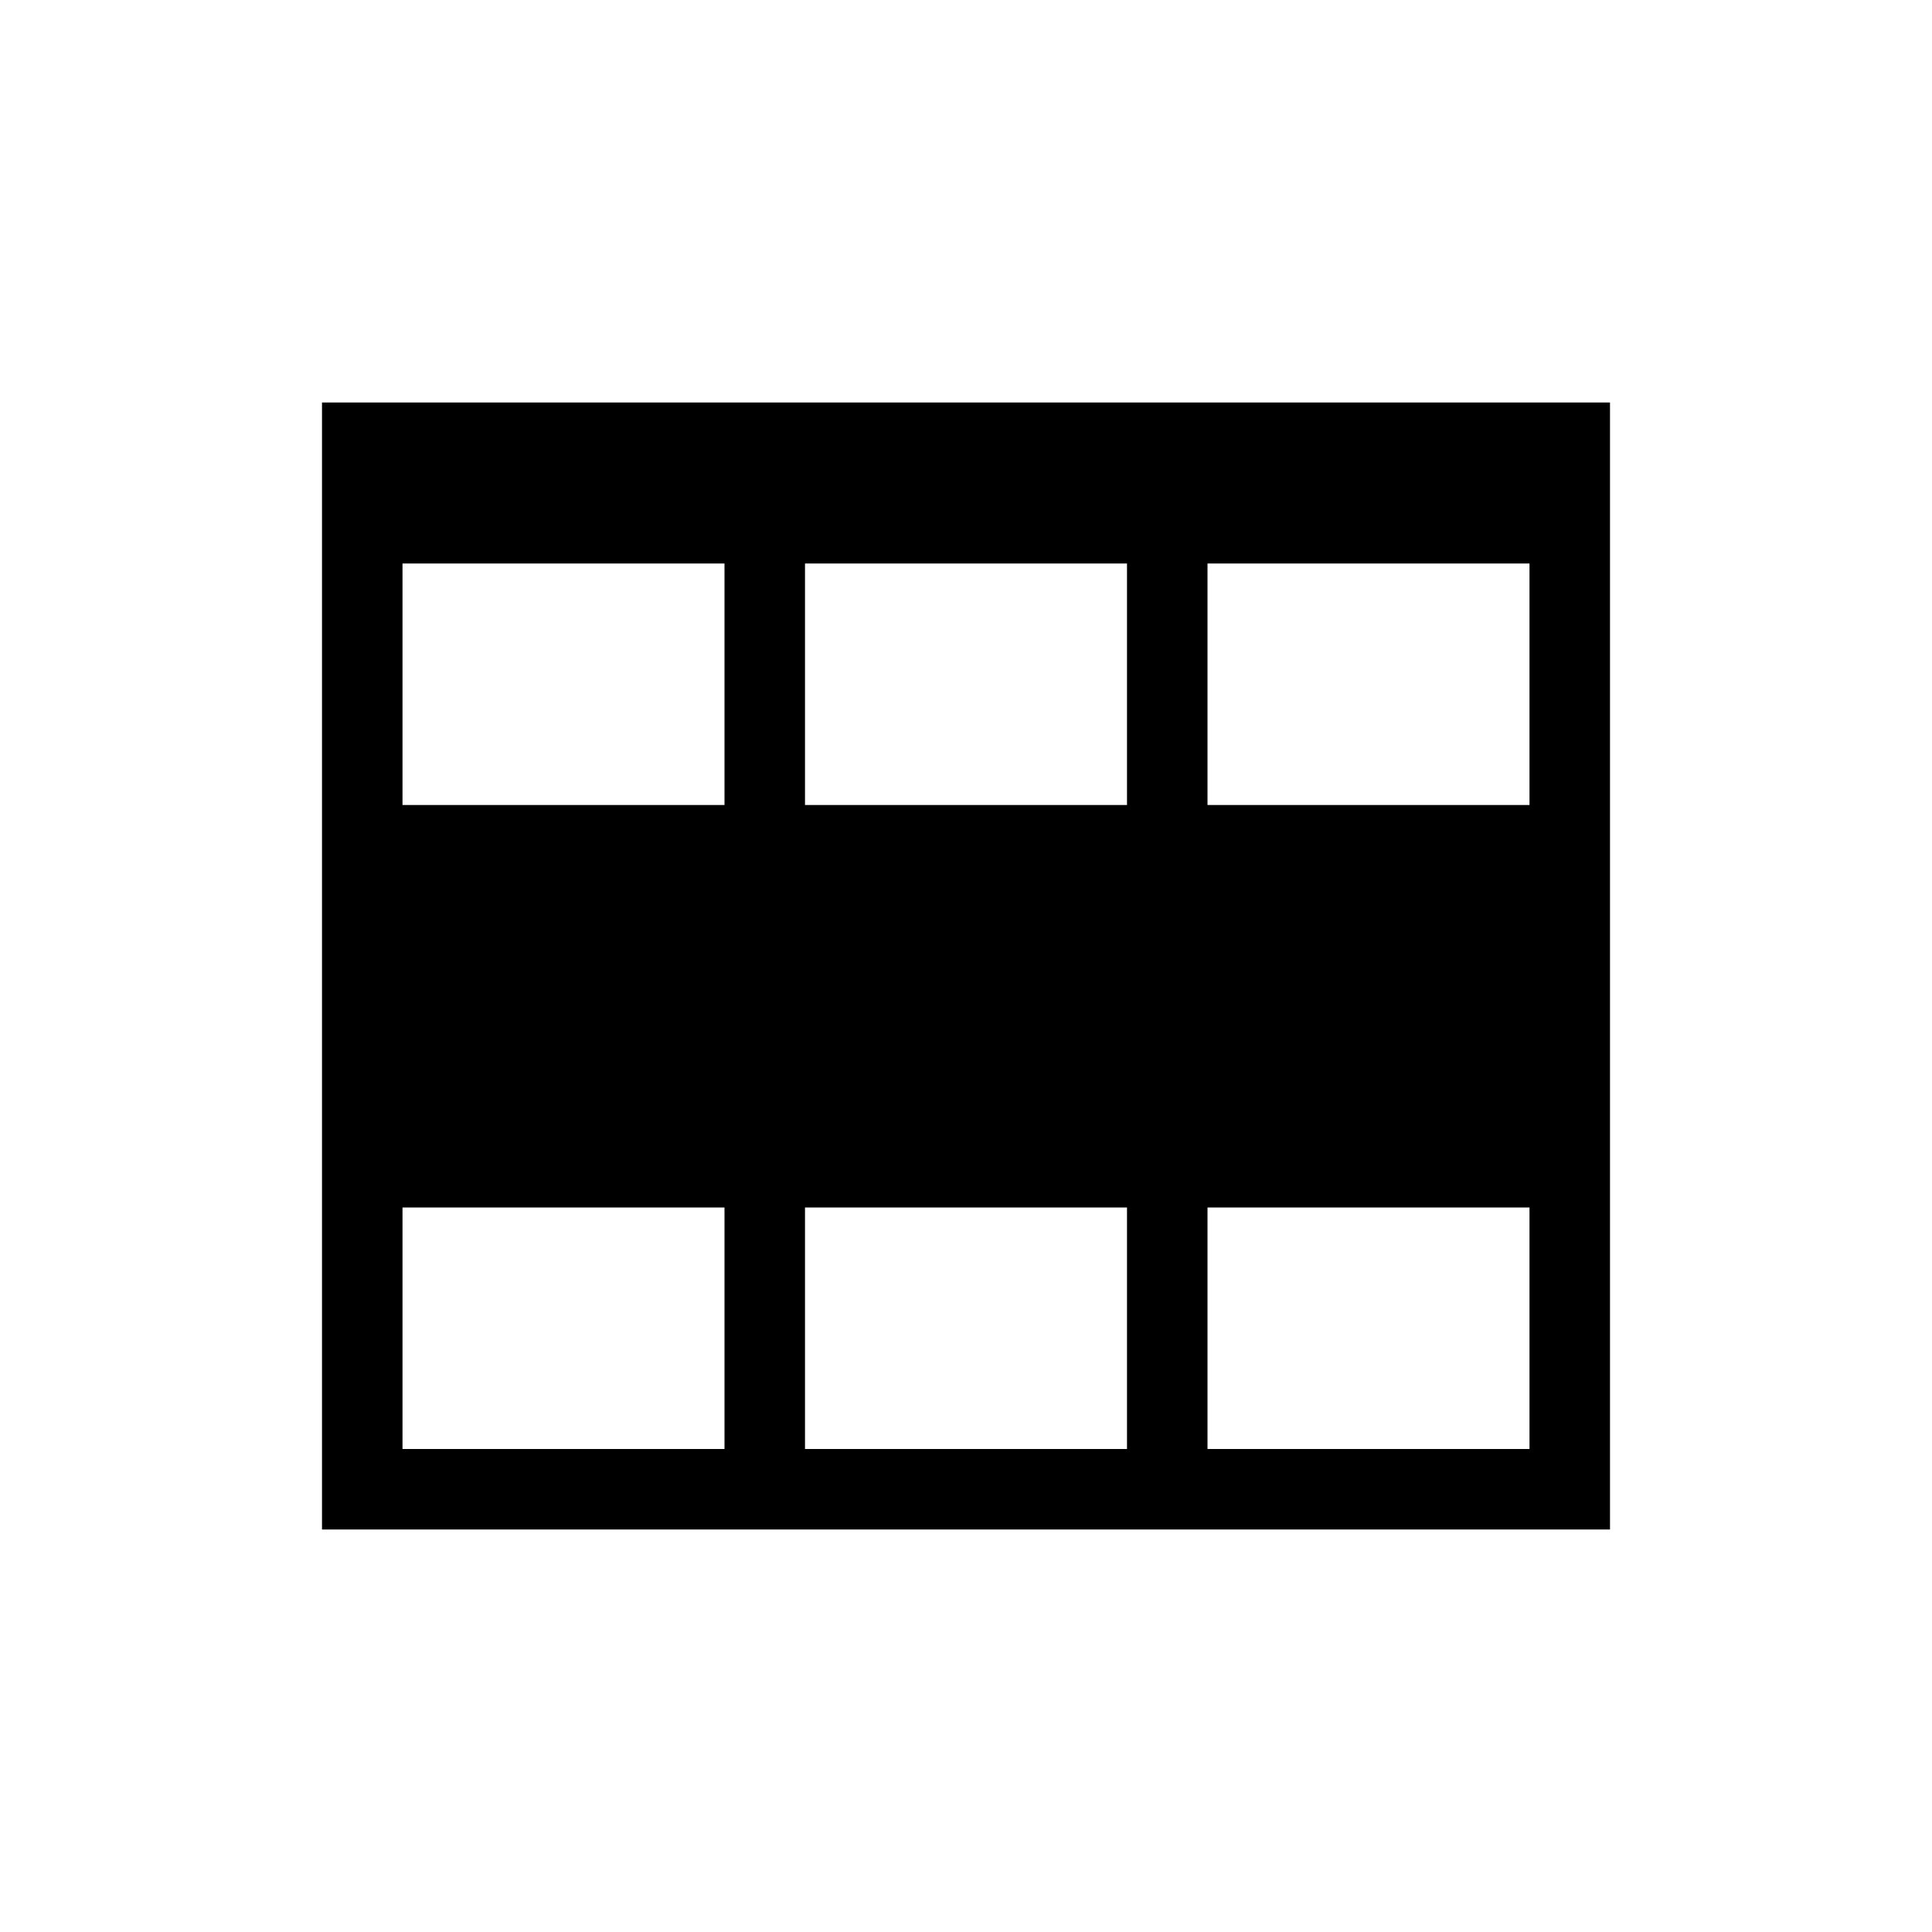
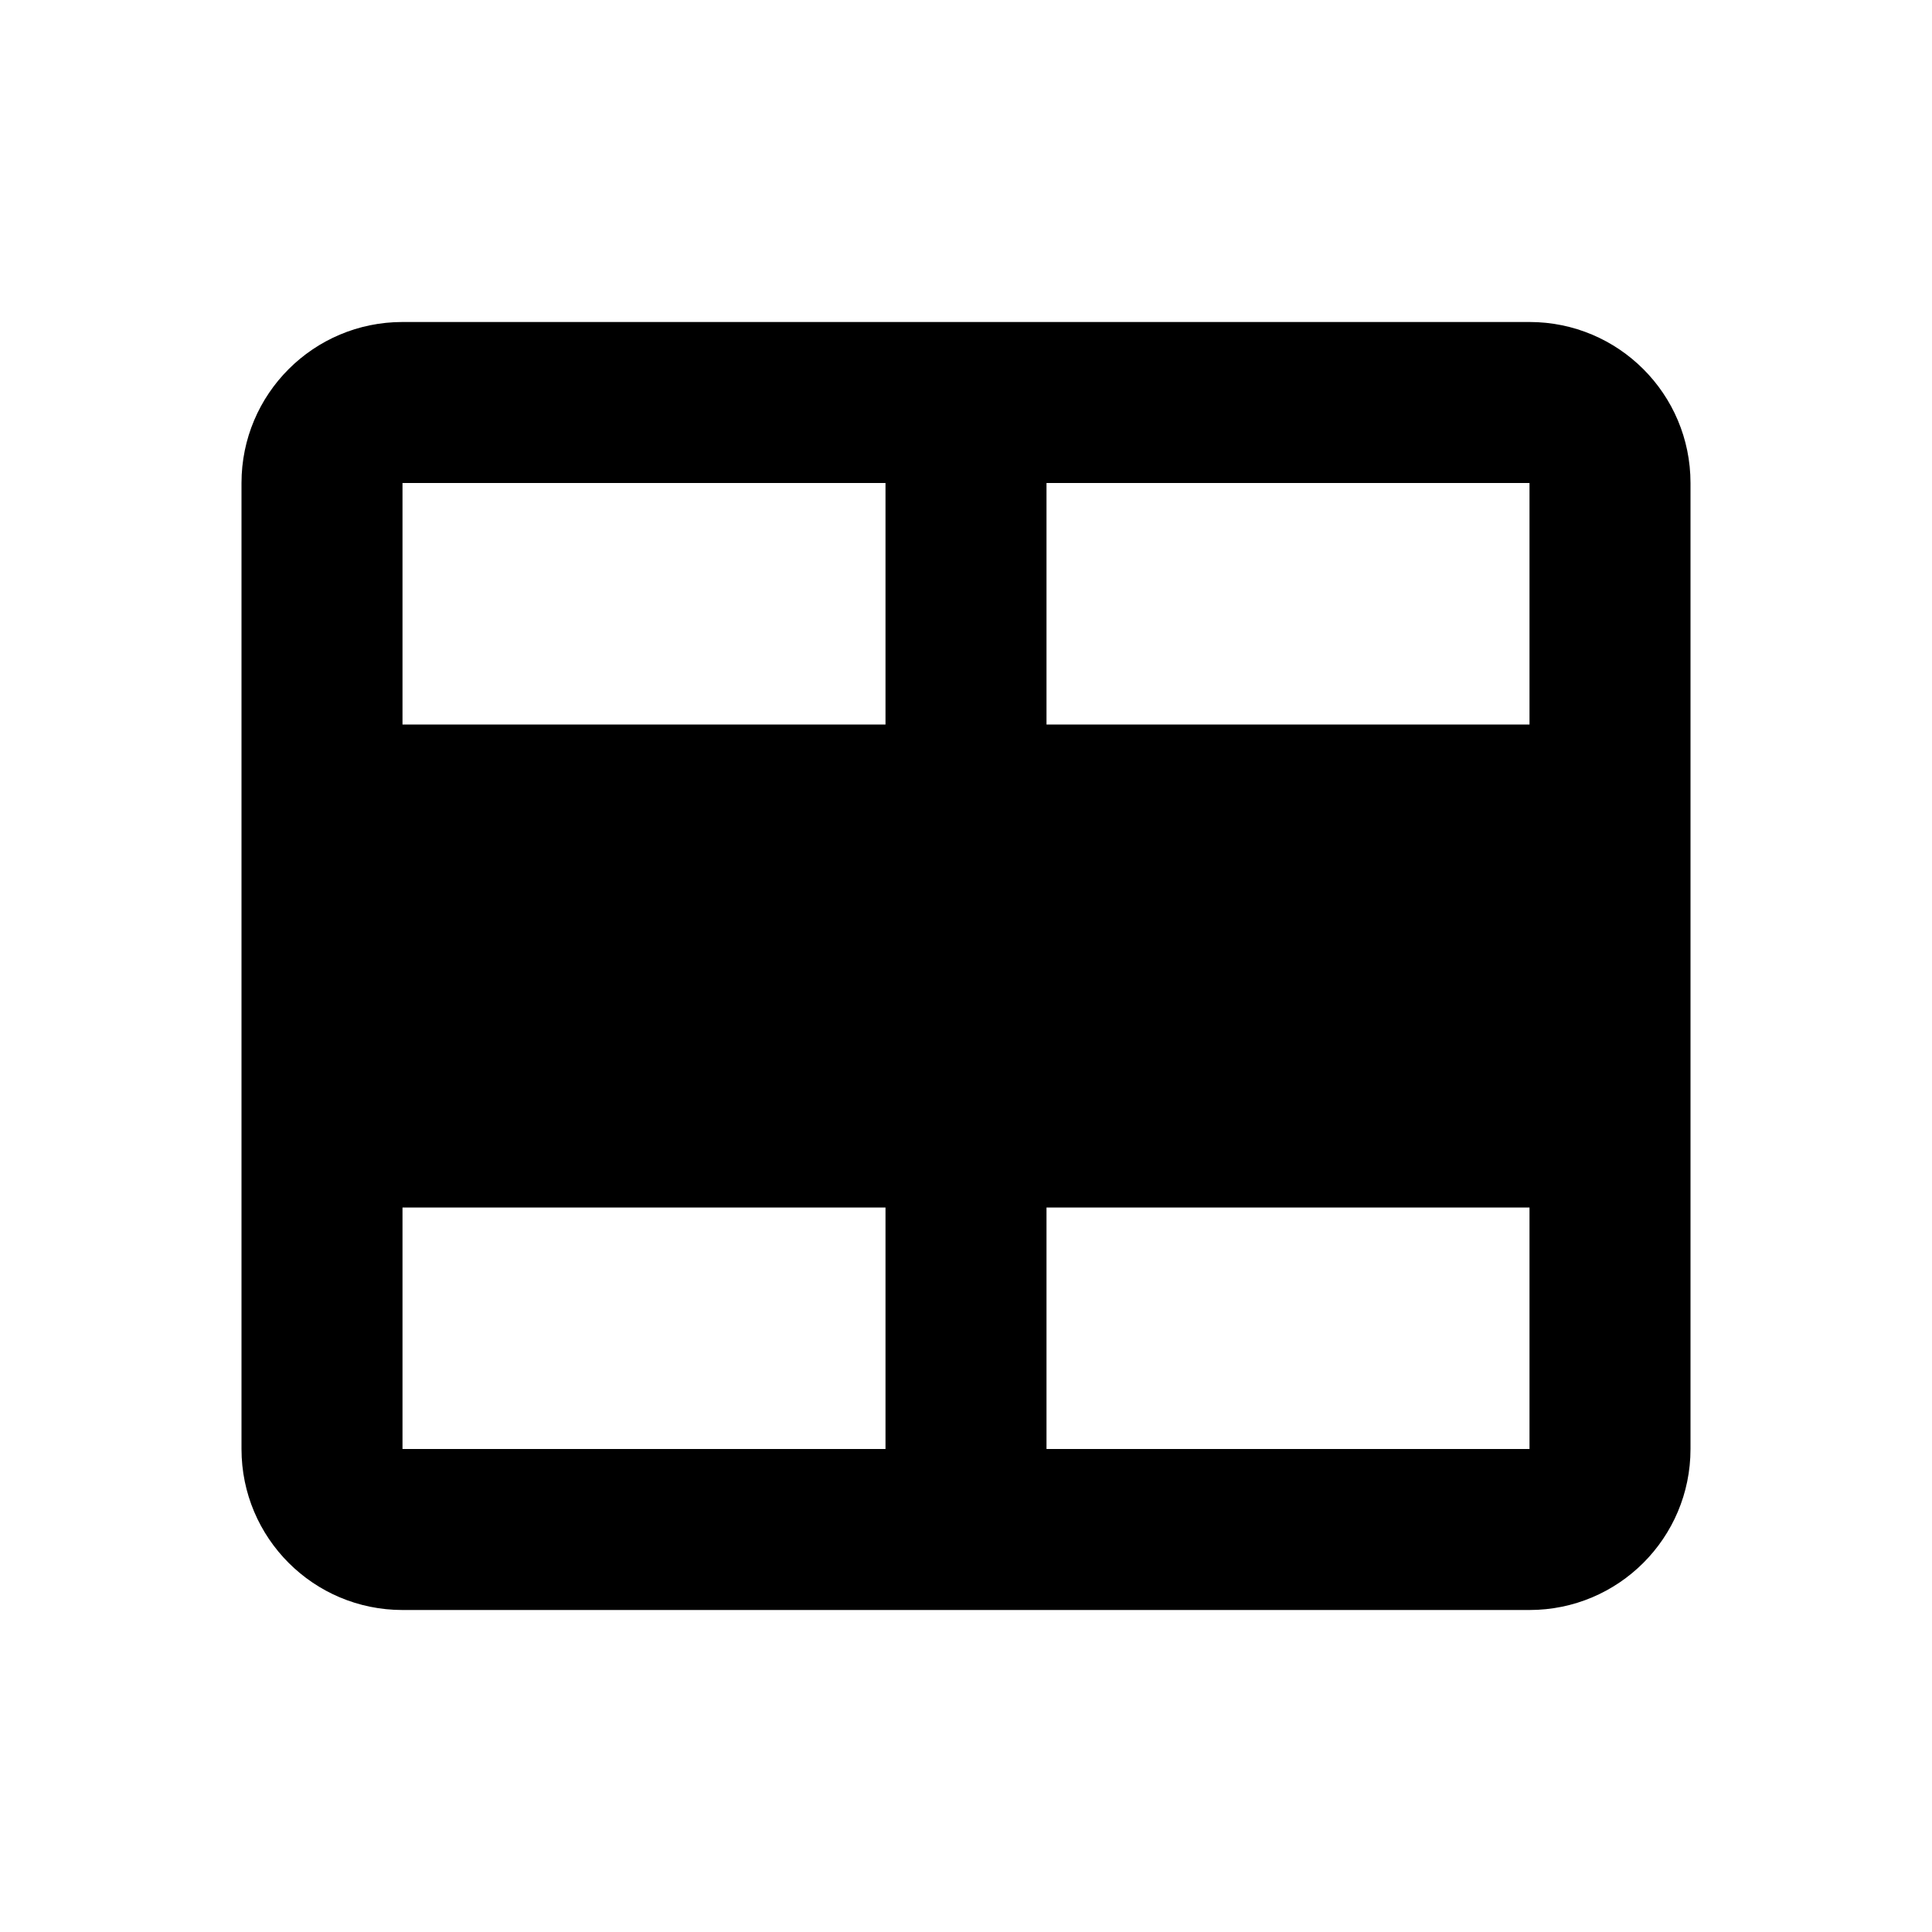
- <svg xmlns="http://www.w3.org/2000/svg" width="24px" height="24px" viewBox="0 0 24 24" version="1.1">
-   <defs />
-   <g stroke="none" stroke-width="1" fill="none" fill-rule="evenodd">
-     <path d="M4,5 L20,5 L20,19 L4,19 L4,5 Z M14,15 L10,15 L10,18 L14,18 L14,15 Z M14,7 L10,7 L10,10 L14,10 L14,7 Z M9,7 L5,7 L5,10 L9,10 L9,7 Z M15,10 L19,10 L19,7 L15,7 L15,10 Z M5,15 L5,18 L9,18 L9,15 L5,15 Z M15,18 L19,18 L19,15 L15,15 L15,18 Z" fill="#000000" />
+ <svg xmlns="http://www.w3.org/2000/svg" width="24" height="24" viewBox="0 0 24 24">
+   <g id="table-row-properties" fill="none" fill-rule="evenodd" stroke="none" stroke-width="1">
+     <path id="Shape" fill="#000" fill-rule="nonzero" d="M19,4 C20.105,4 21,4.895 21,6 L21,18 C21,19.105 20.105,20 19,20 L5,20 C3.895,20 3,19.105 3,18 L3,6 C3,4.895 3.895,4 5,4 L19,4 Z M5,15 L5,18 L11,18 L11,15 L5,15 Z M19,15 L13,15 L13,18 L19,18 L19,15 Z M19,6 L13,6 L13,9 L19,9 L19,6 Z M5,9 L11,9 L11,6 L5,6 L5,9 Z" />
  </g>
</svg>
